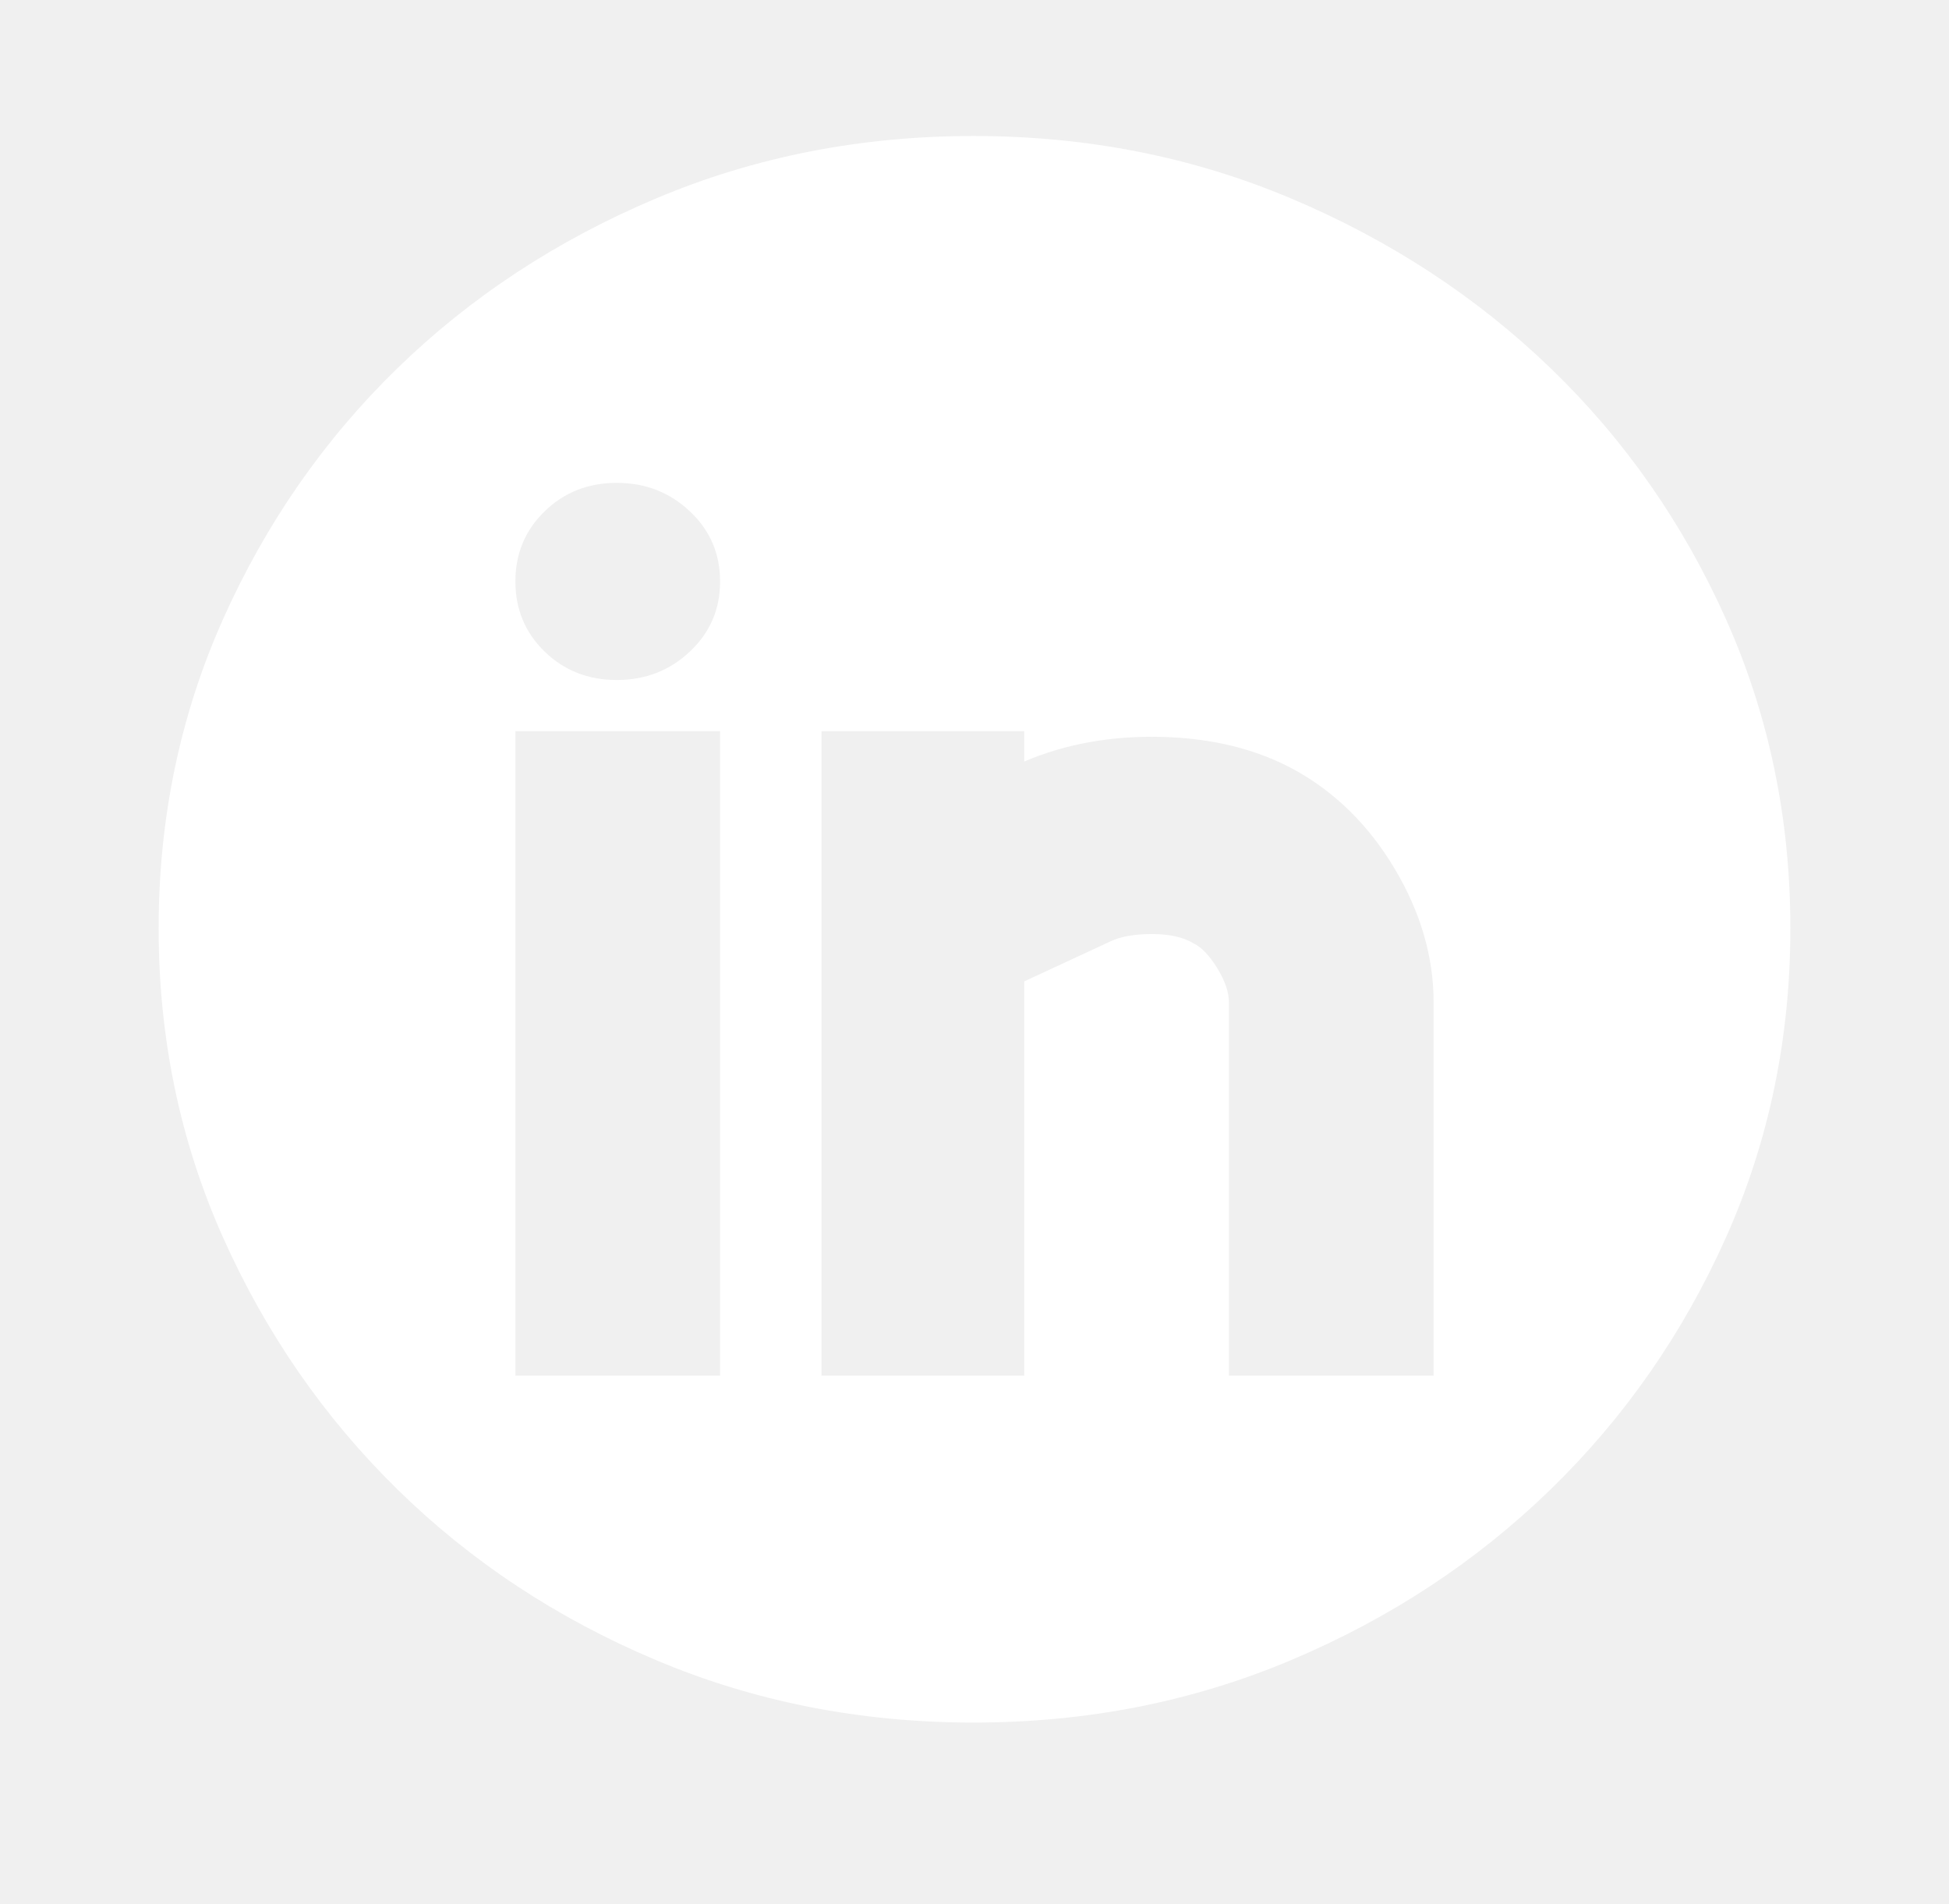
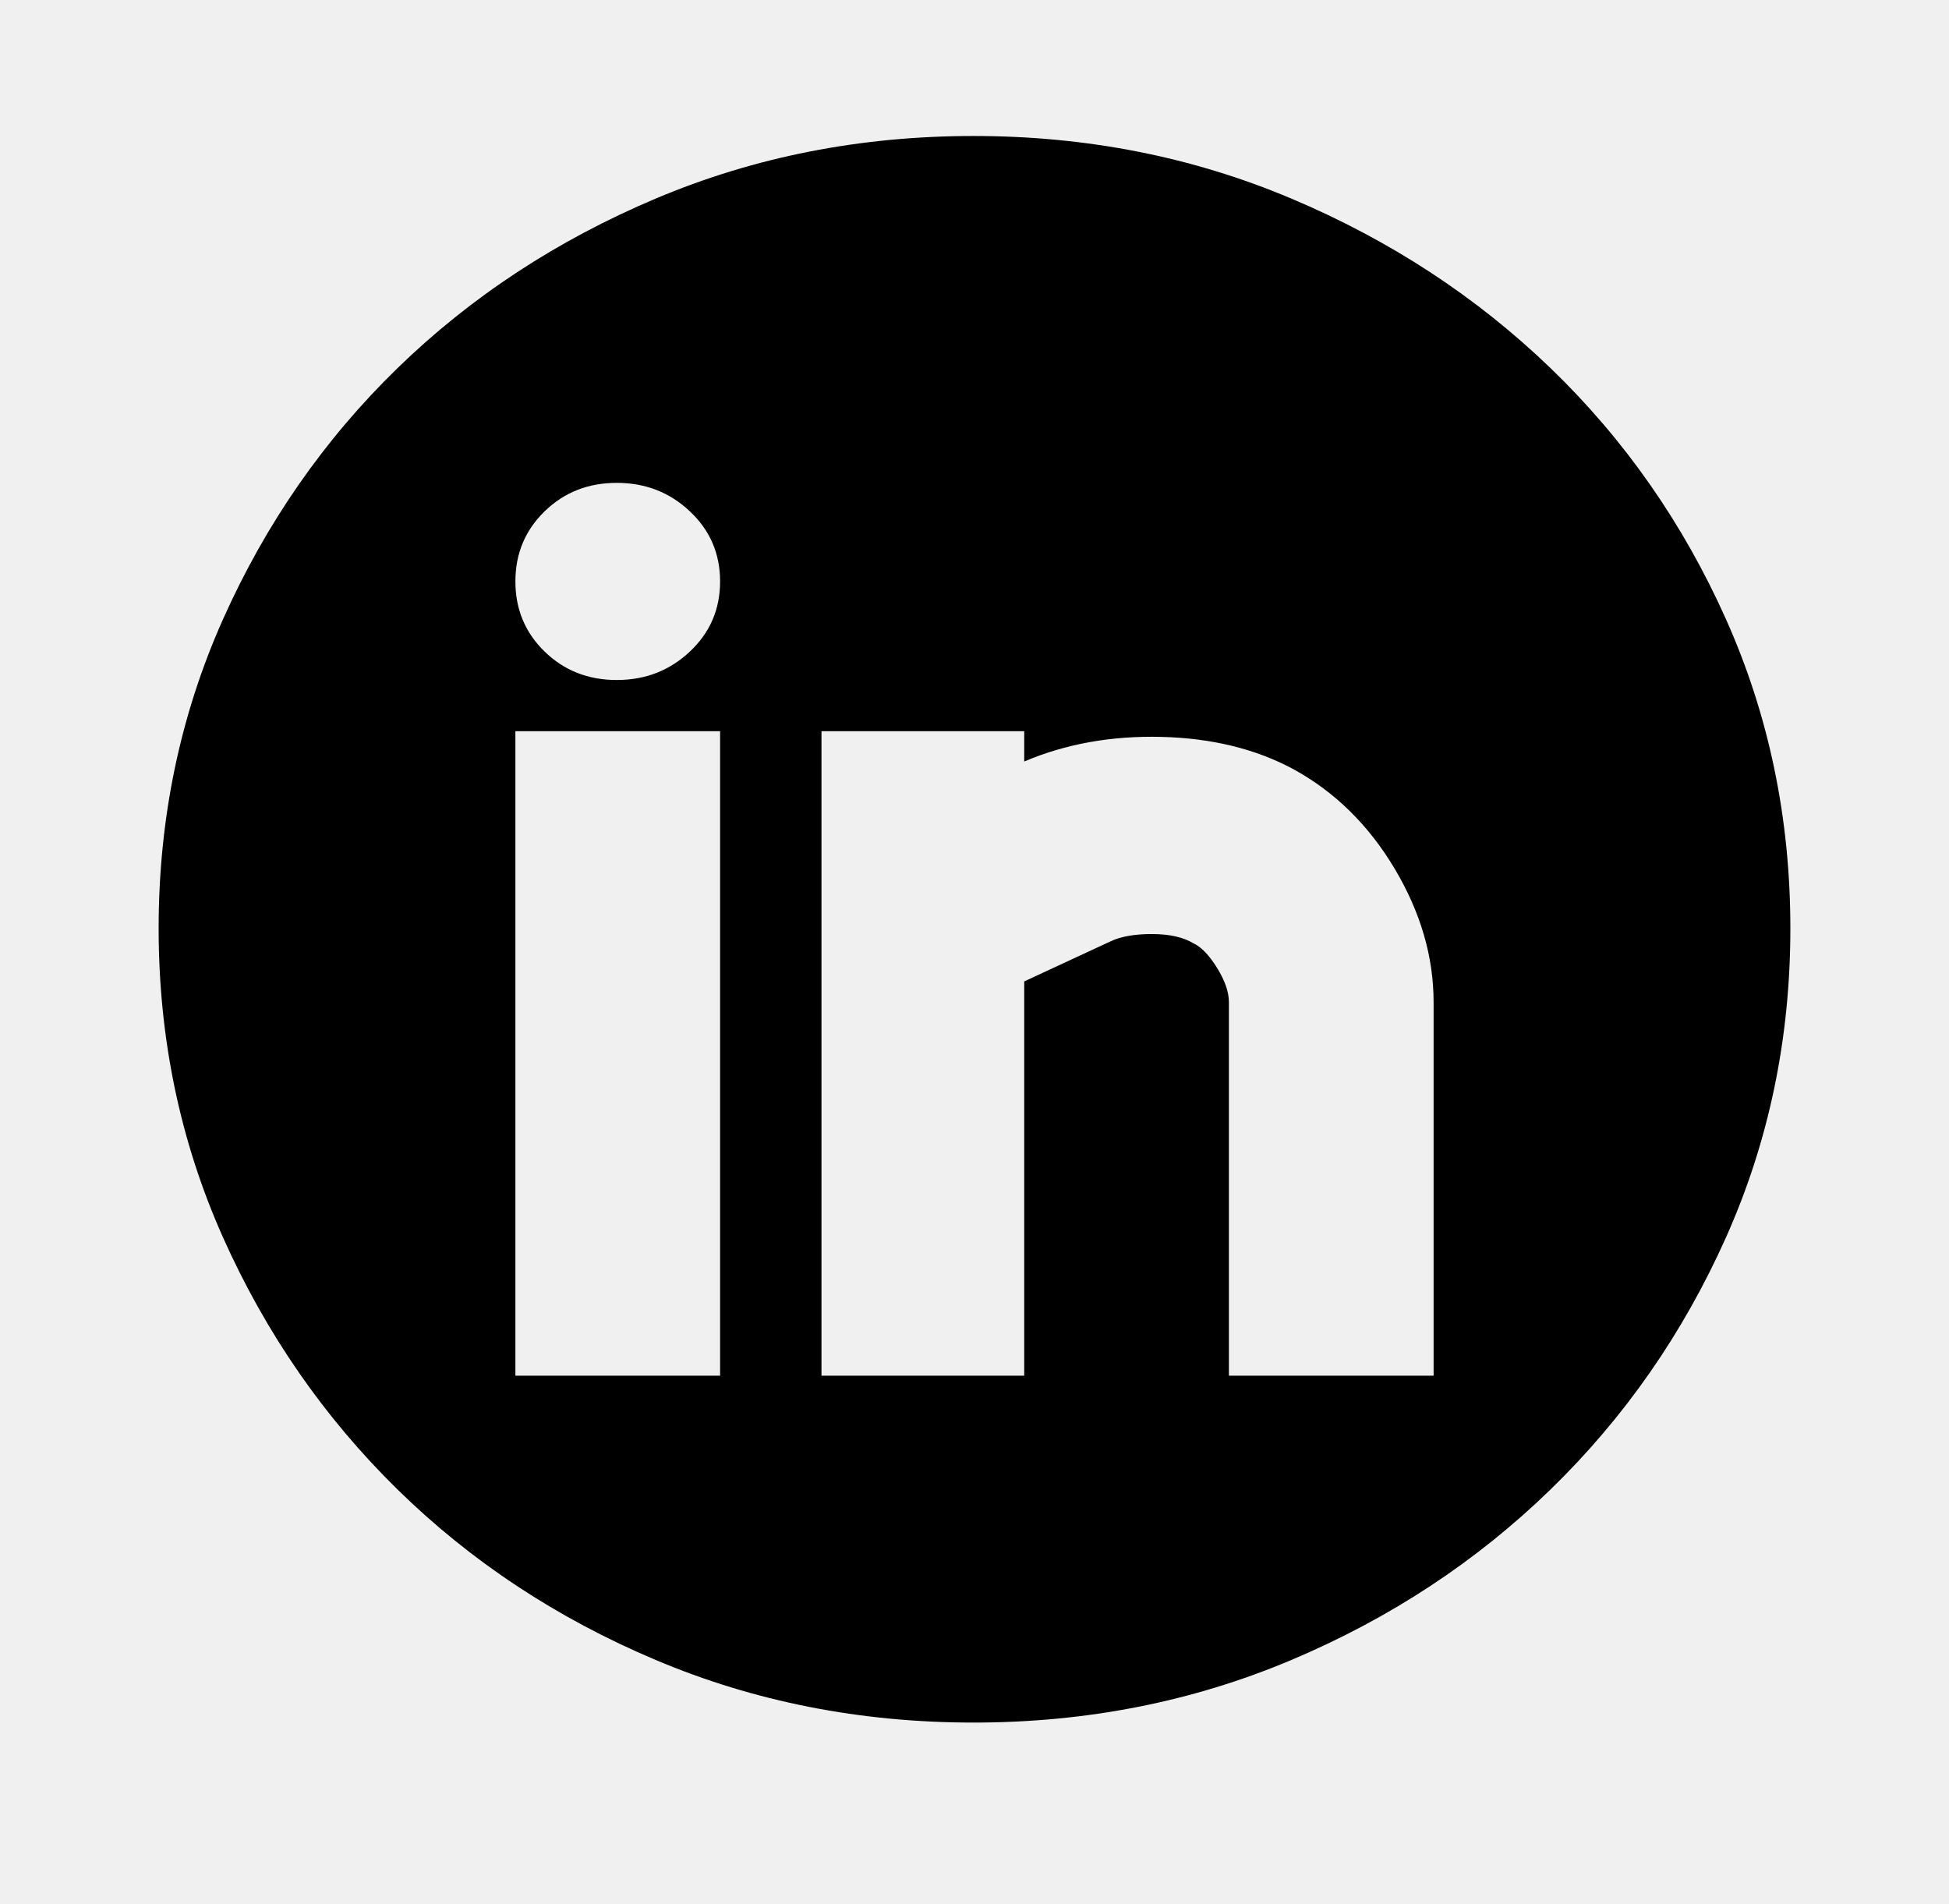
<svg xmlns="http://www.w3.org/2000/svg" width="43" height="42" viewBox="0 0 43 42" fill="none">
  <g id="Social media icon">
-     <path id="Vector" d="M21.479 3C23.973 3 26.31 3.46 28.489 4.38C30.669 5.3 32.575 6.547 34.21 8.122C35.844 9.698 37.134 11.544 38.081 13.663C39.027 15.782 39.5 18.054 39.5 20.479C39.5 22.904 39.027 25.176 38.081 27.295C37.134 29.414 35.844 31.268 34.21 32.857C32.575 34.446 30.669 35.7 28.489 36.62C26.31 37.54 23.973 38 21.479 38C18.984 38 16.647 37.54 14.468 36.62C12.289 35.7 10.389 34.446 8.769 32.857C7.149 31.268 5.866 29.414 4.919 27.295C3.973 25.176 3.5 22.904 3.5 20.479C3.5 18.054 3.973 15.782 4.919 13.663C5.866 11.544 7.149 9.698 8.769 8.122C10.389 6.547 12.289 5.3 14.468 4.38C16.647 3.46 18.984 3 21.479 3ZM15.887 16.13H11.371V30.348H15.887V16.13ZM13.607 15.001C14.238 15.001 14.776 14.792 15.22 14.374C15.665 13.956 15.887 13.44 15.887 12.827C15.887 12.213 15.665 11.698 15.22 11.28C14.776 10.861 14.238 10.652 13.607 10.652C12.977 10.652 12.446 10.861 12.016 11.28C11.586 11.698 11.371 12.213 11.371 12.827C11.371 13.44 11.586 13.956 12.016 14.374C12.446 14.792 12.977 15.001 13.607 15.001ZM31.629 22.11C31.629 21.106 31.342 20.124 30.769 19.162C30.195 18.2 29.45 17.468 28.532 16.966C27.701 16.52 26.733 16.284 25.629 16.256C24.525 16.228 23.514 16.409 22.597 16.799V16.13H18.124V30.348H22.597V21.65L24.489 20.772C24.719 20.66 25.027 20.605 25.414 20.605C25.801 20.605 26.109 20.674 26.339 20.814C26.511 20.897 26.683 21.078 26.855 21.357C27.027 21.636 27.113 21.887 27.113 22.11V30.348H31.629V22.11Z" fill="white" />
+     <path id="Vector" d="M21.479 3C23.973 3 26.31 3.46 28.489 4.38C30.669 5.3 32.575 6.547 34.21 8.122C35.844 9.698 37.134 11.544 38.081 13.663C39.027 15.782 39.5 18.054 39.5 20.479C39.5 22.904 39.027 25.176 38.081 27.295C37.134 29.414 35.844 31.268 34.21 32.857C32.575 34.446 30.669 35.7 28.489 36.62C26.31 37.54 23.973 38 21.479 38C18.984 38 16.647 37.54 14.468 36.62C12.289 35.7 10.389 34.446 8.769 32.857C7.149 31.268 5.866 29.414 4.919 27.295C3.973 25.176 3.5 22.904 3.5 20.479C3.5 18.054 3.973 15.782 4.919 13.663C5.866 11.544 7.149 9.698 8.769 8.122C10.389 6.547 12.289 5.3 14.468 4.38C16.647 3.46 18.984 3 21.479 3ZM15.887 16.13H11.371V30.348H15.887V16.13ZM13.607 15.001C14.238 15.001 14.776 14.792 15.22 14.374C15.665 13.956 15.887 13.44 15.887 12.827C15.887 12.213 15.665 11.698 15.22 11.28C14.776 10.861 14.238 10.652 13.607 10.652C12.977 10.652 12.446 10.861 12.016 11.28C11.586 11.698 11.371 12.213 11.371 12.827C11.371 13.44 11.586 13.956 12.016 14.374C12.446 14.792 12.977 15.001 13.607 15.001ZM31.629 22.11C31.629 21.106 31.342 20.124 30.769 19.162C30.195 18.2 29.45 17.468 28.532 16.966C27.701 16.52 26.733 16.284 25.629 16.256C24.525 16.228 23.514 16.409 22.597 16.799V16.13H18.124V30.348H22.597V21.65L24.489 20.772C24.719 20.66 25.027 20.605 25.414 20.605C25.801 20.605 26.109 20.674 26.339 20.814C26.511 20.897 26.683 21.078 26.855 21.357C27.027 21.636 27.113 21.887 27.113 22.11V30.348H31.629V22.11Z" fill="black" />
  </g>
</svg>
